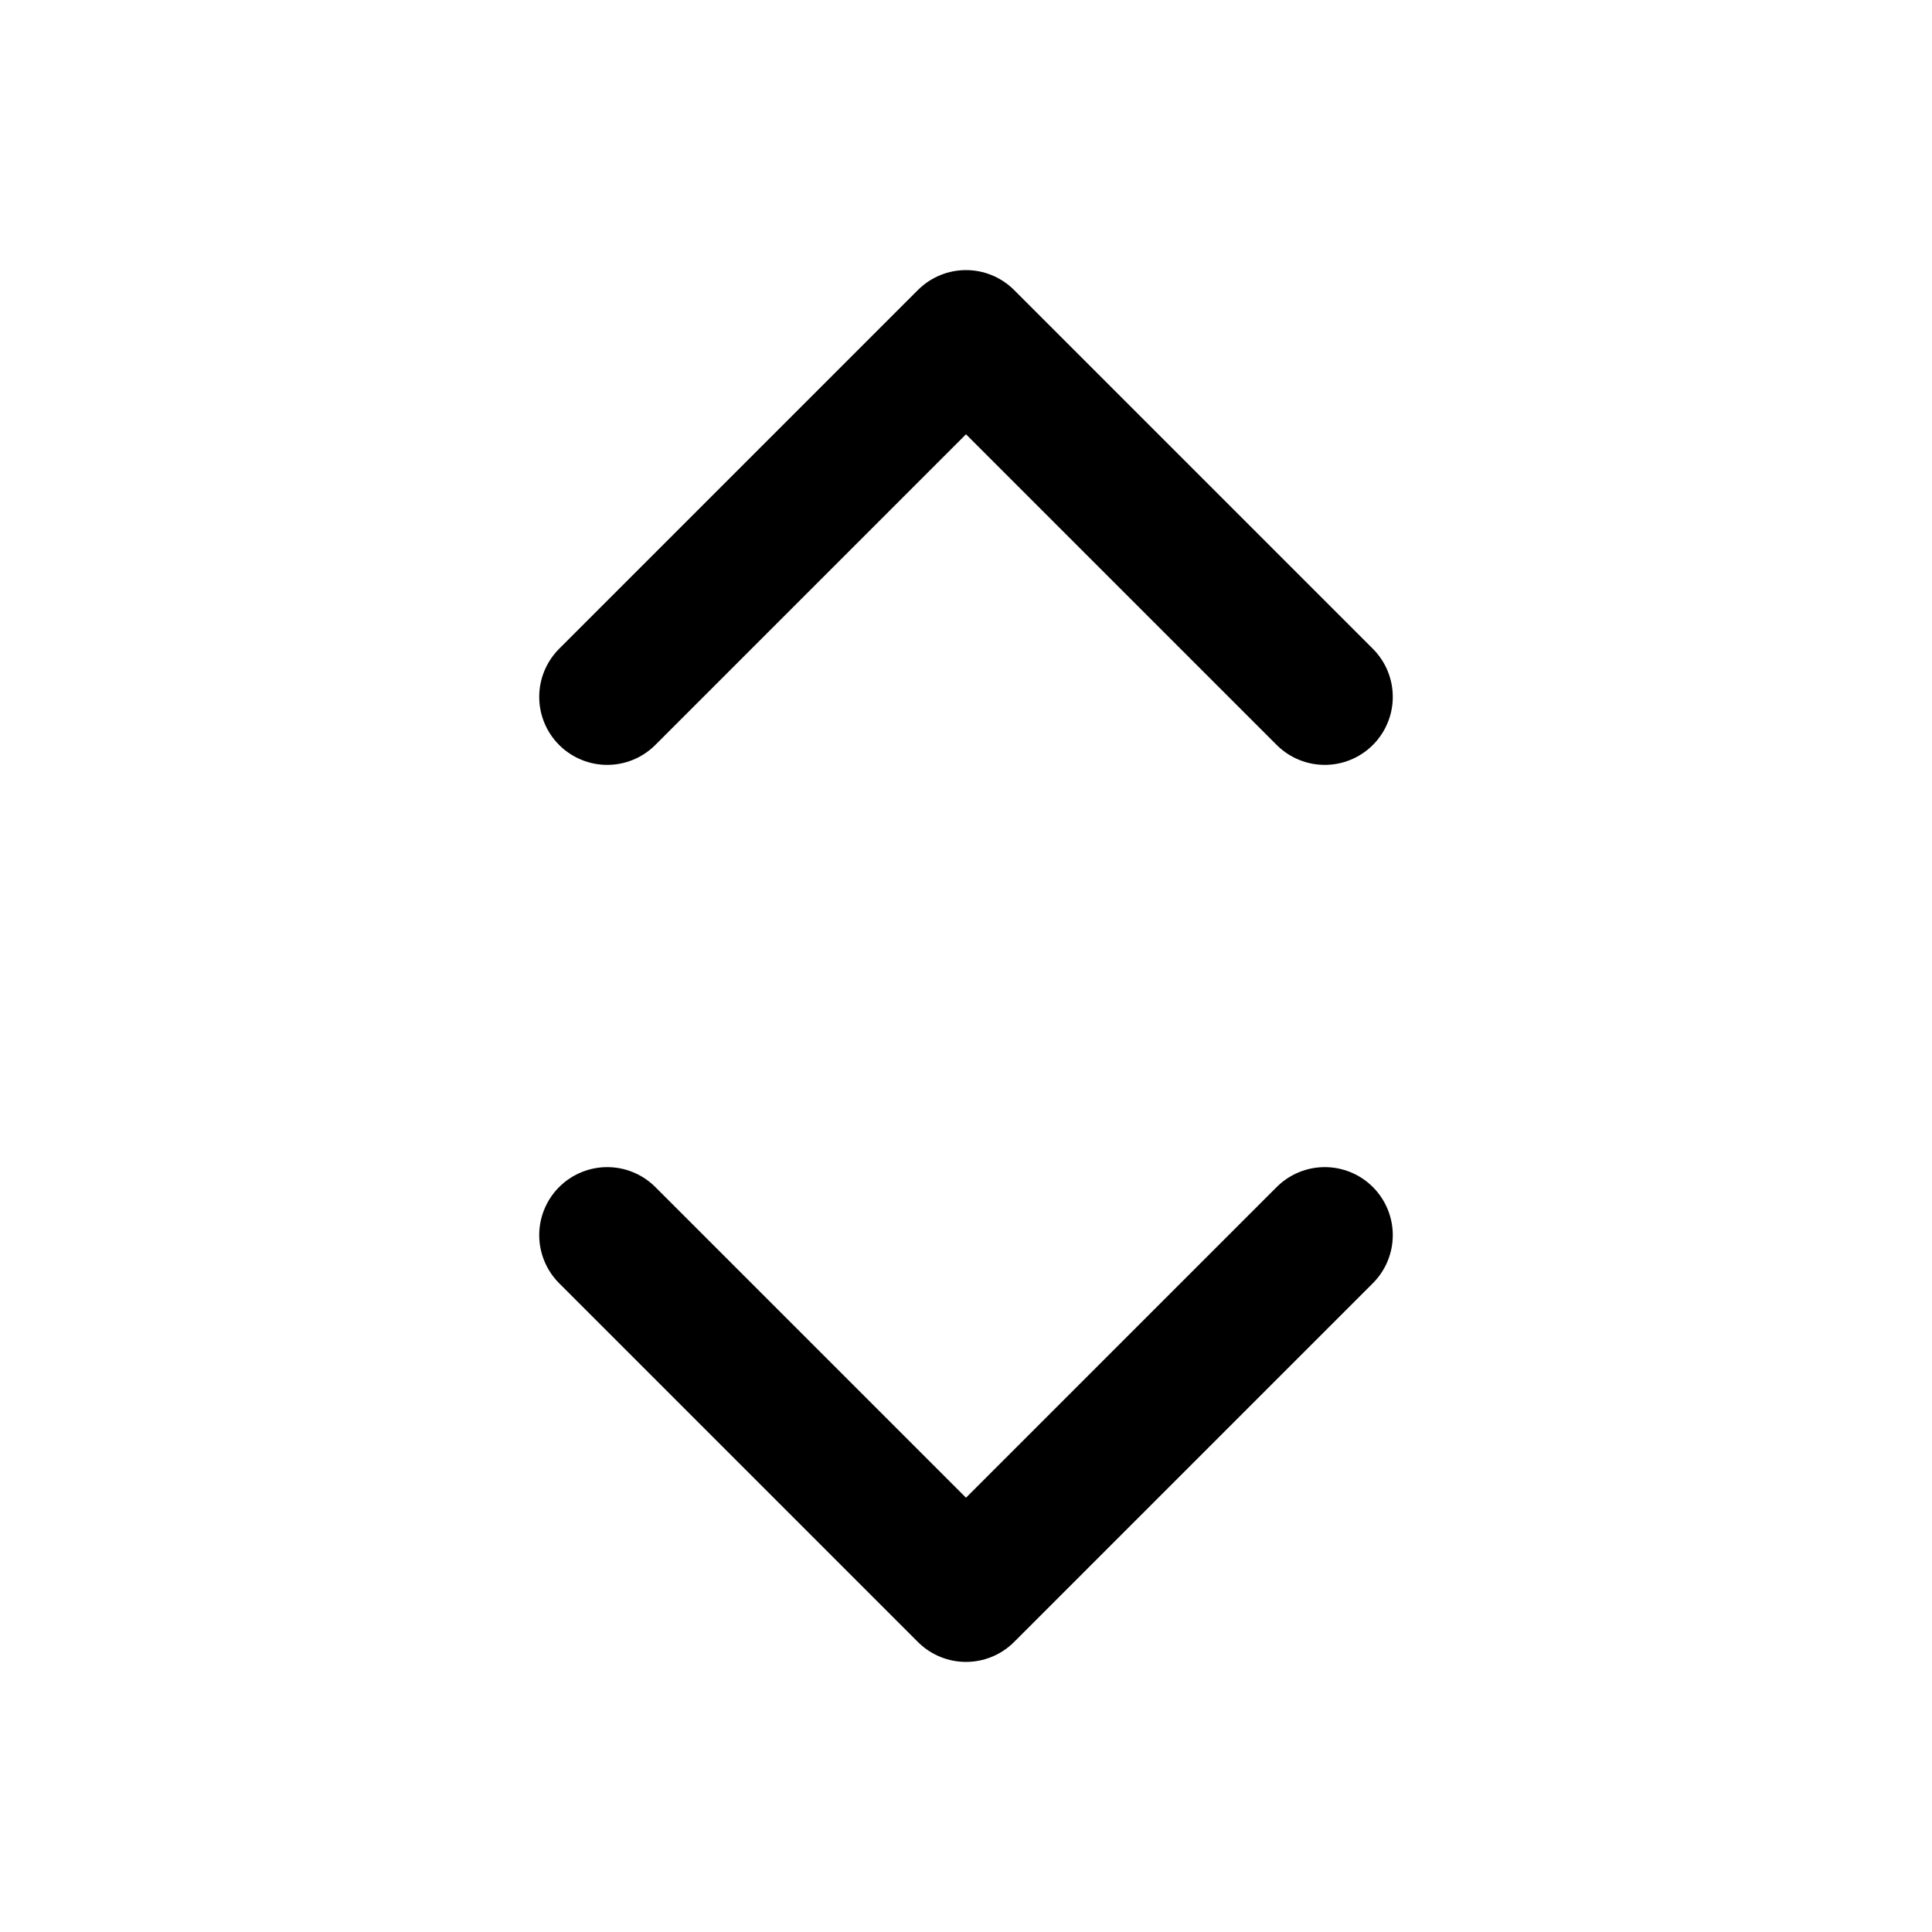
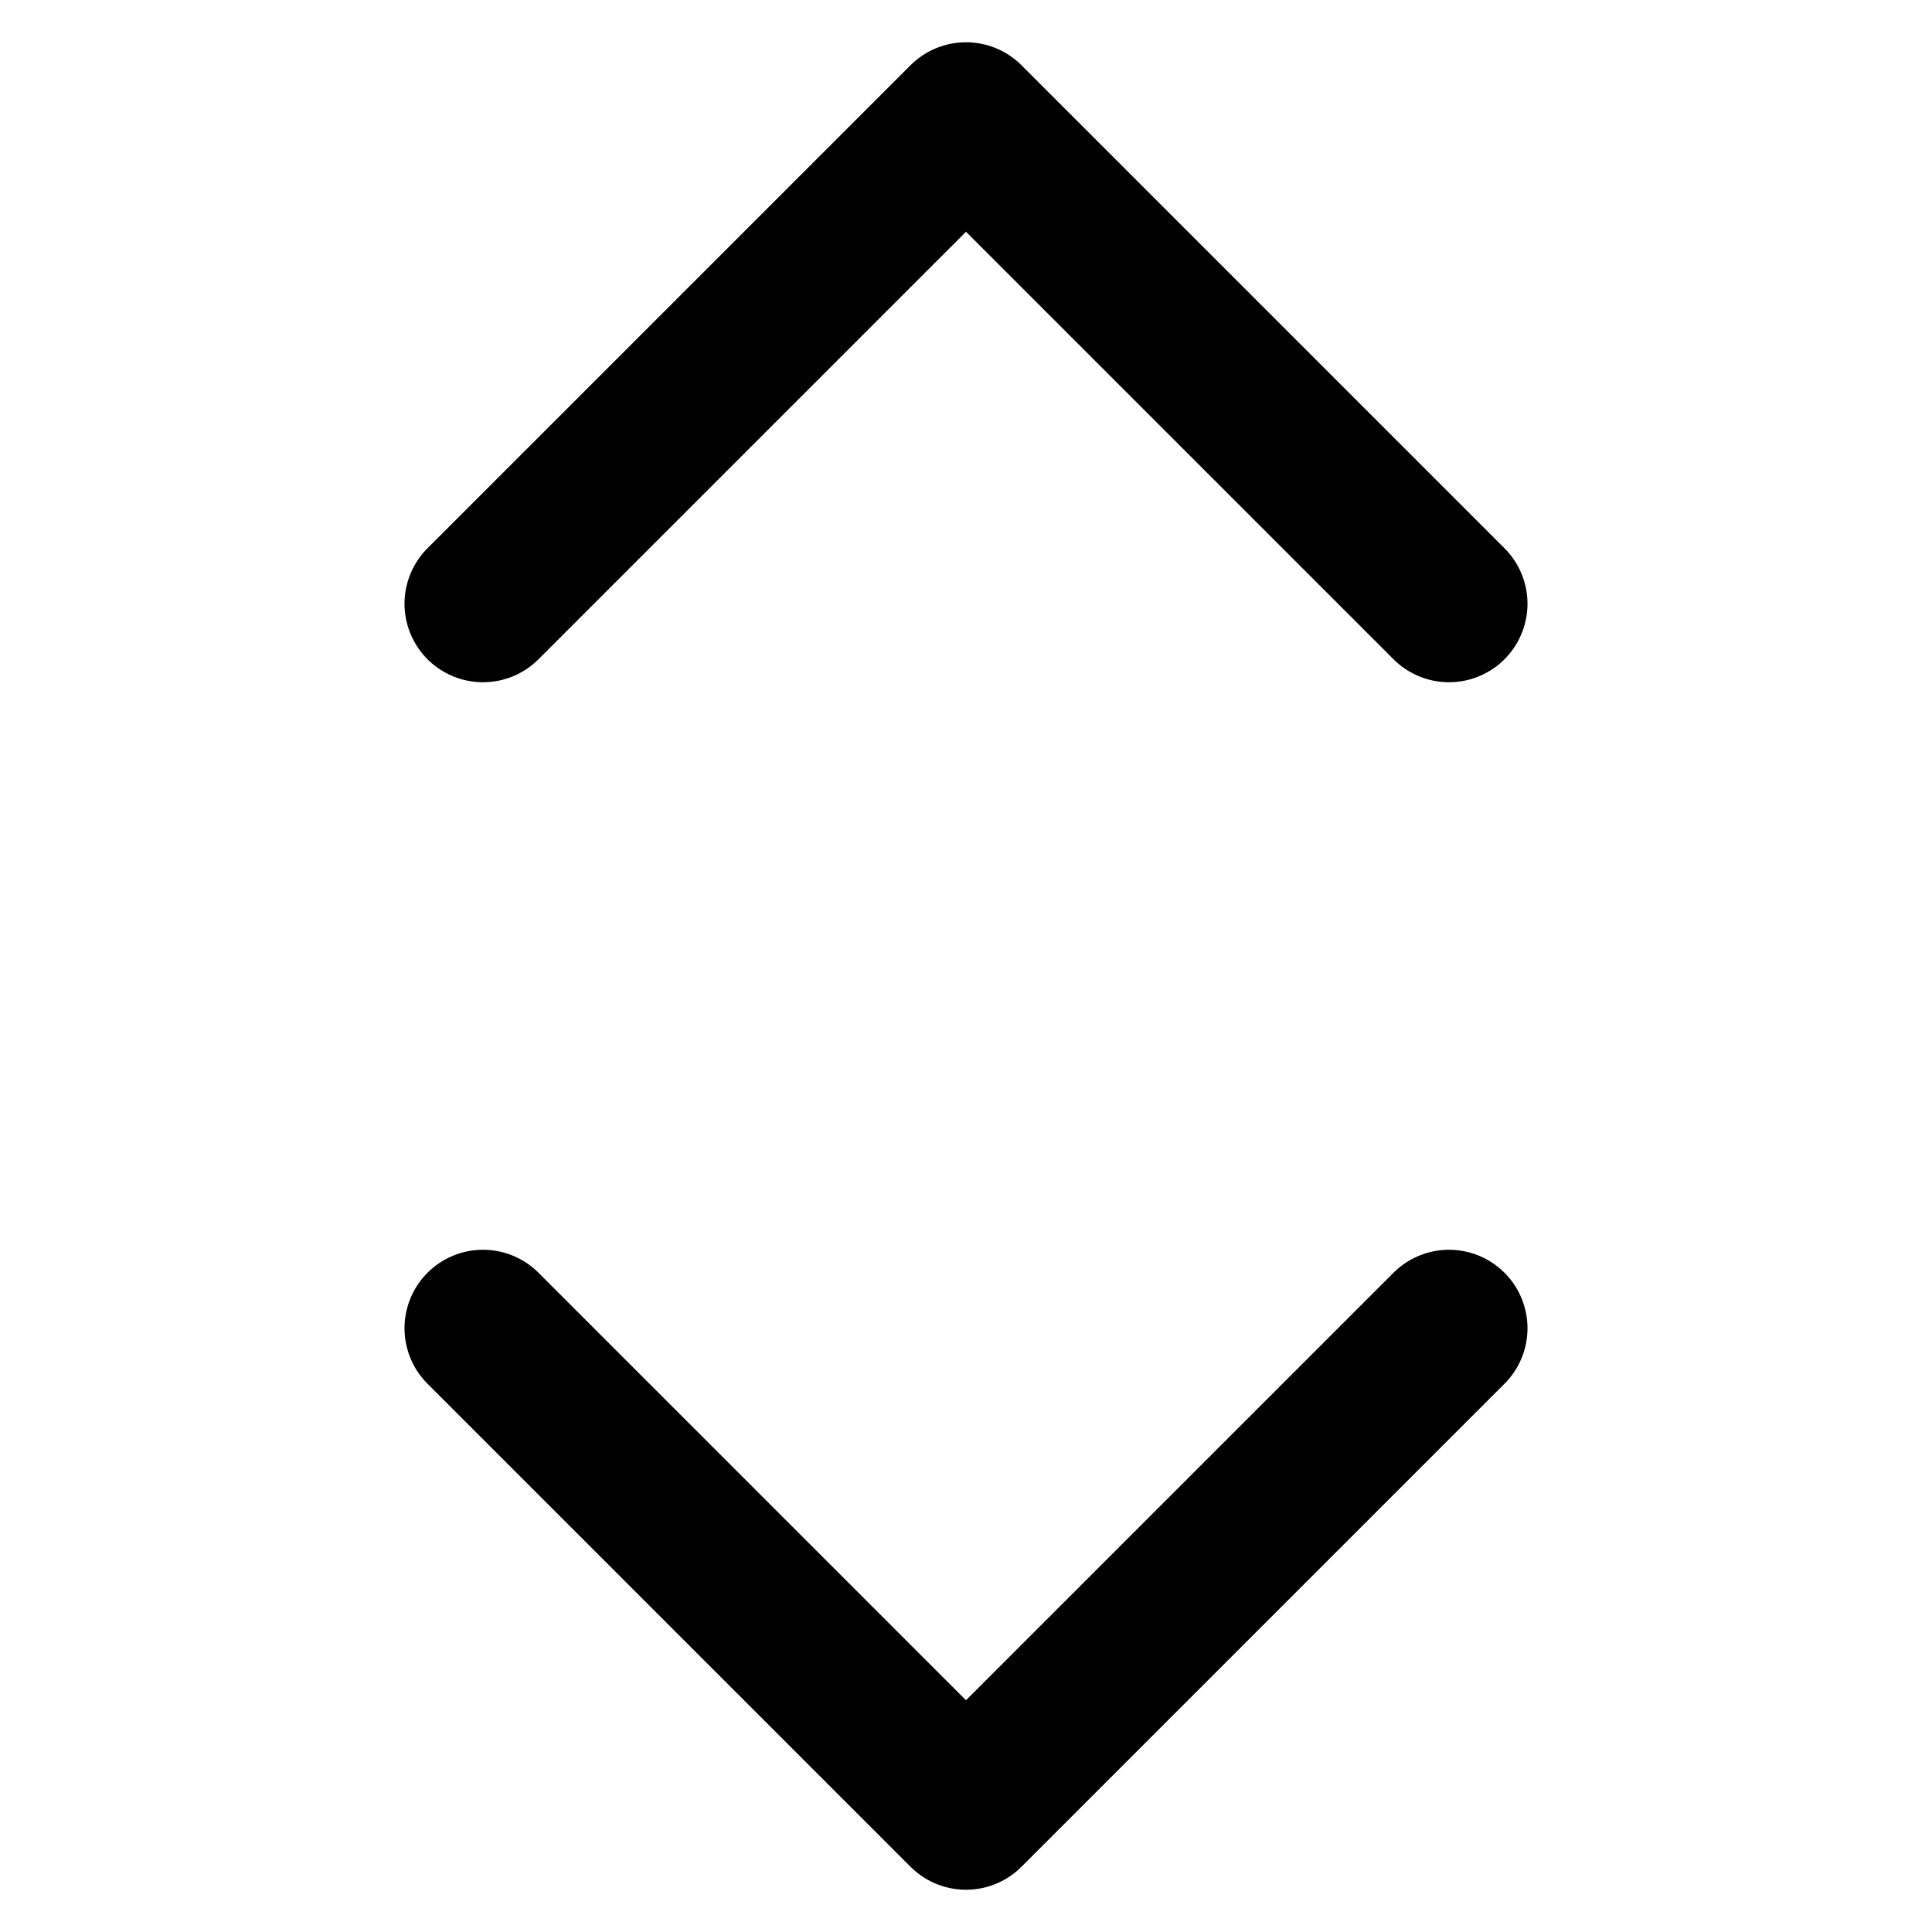
- <svg xmlns="http://www.w3.org/2000/svg" width="20" height="20" fill="none" viewBox="0 0 20 20">
-   <path stroke="currentColor" stroke-linecap="round" stroke-linejoin="round" stroke-width="1.408" d="M6.286 12.786 10 16.5l3.714-3.714m0-5.572L10 3.5 6.286 7.214" />
+ <svg xmlns="http://www.w3.org/2000/svg" width="16" height="16" fill="none" viewBox="0 0 16 16">
+   <path stroke="currentColor" stroke-linecap="round" stroke-linejoin="round" stroke-width="1.3" d="m4 11 4 4 4-4m0-6L8 1 4 5" />
</svg>
